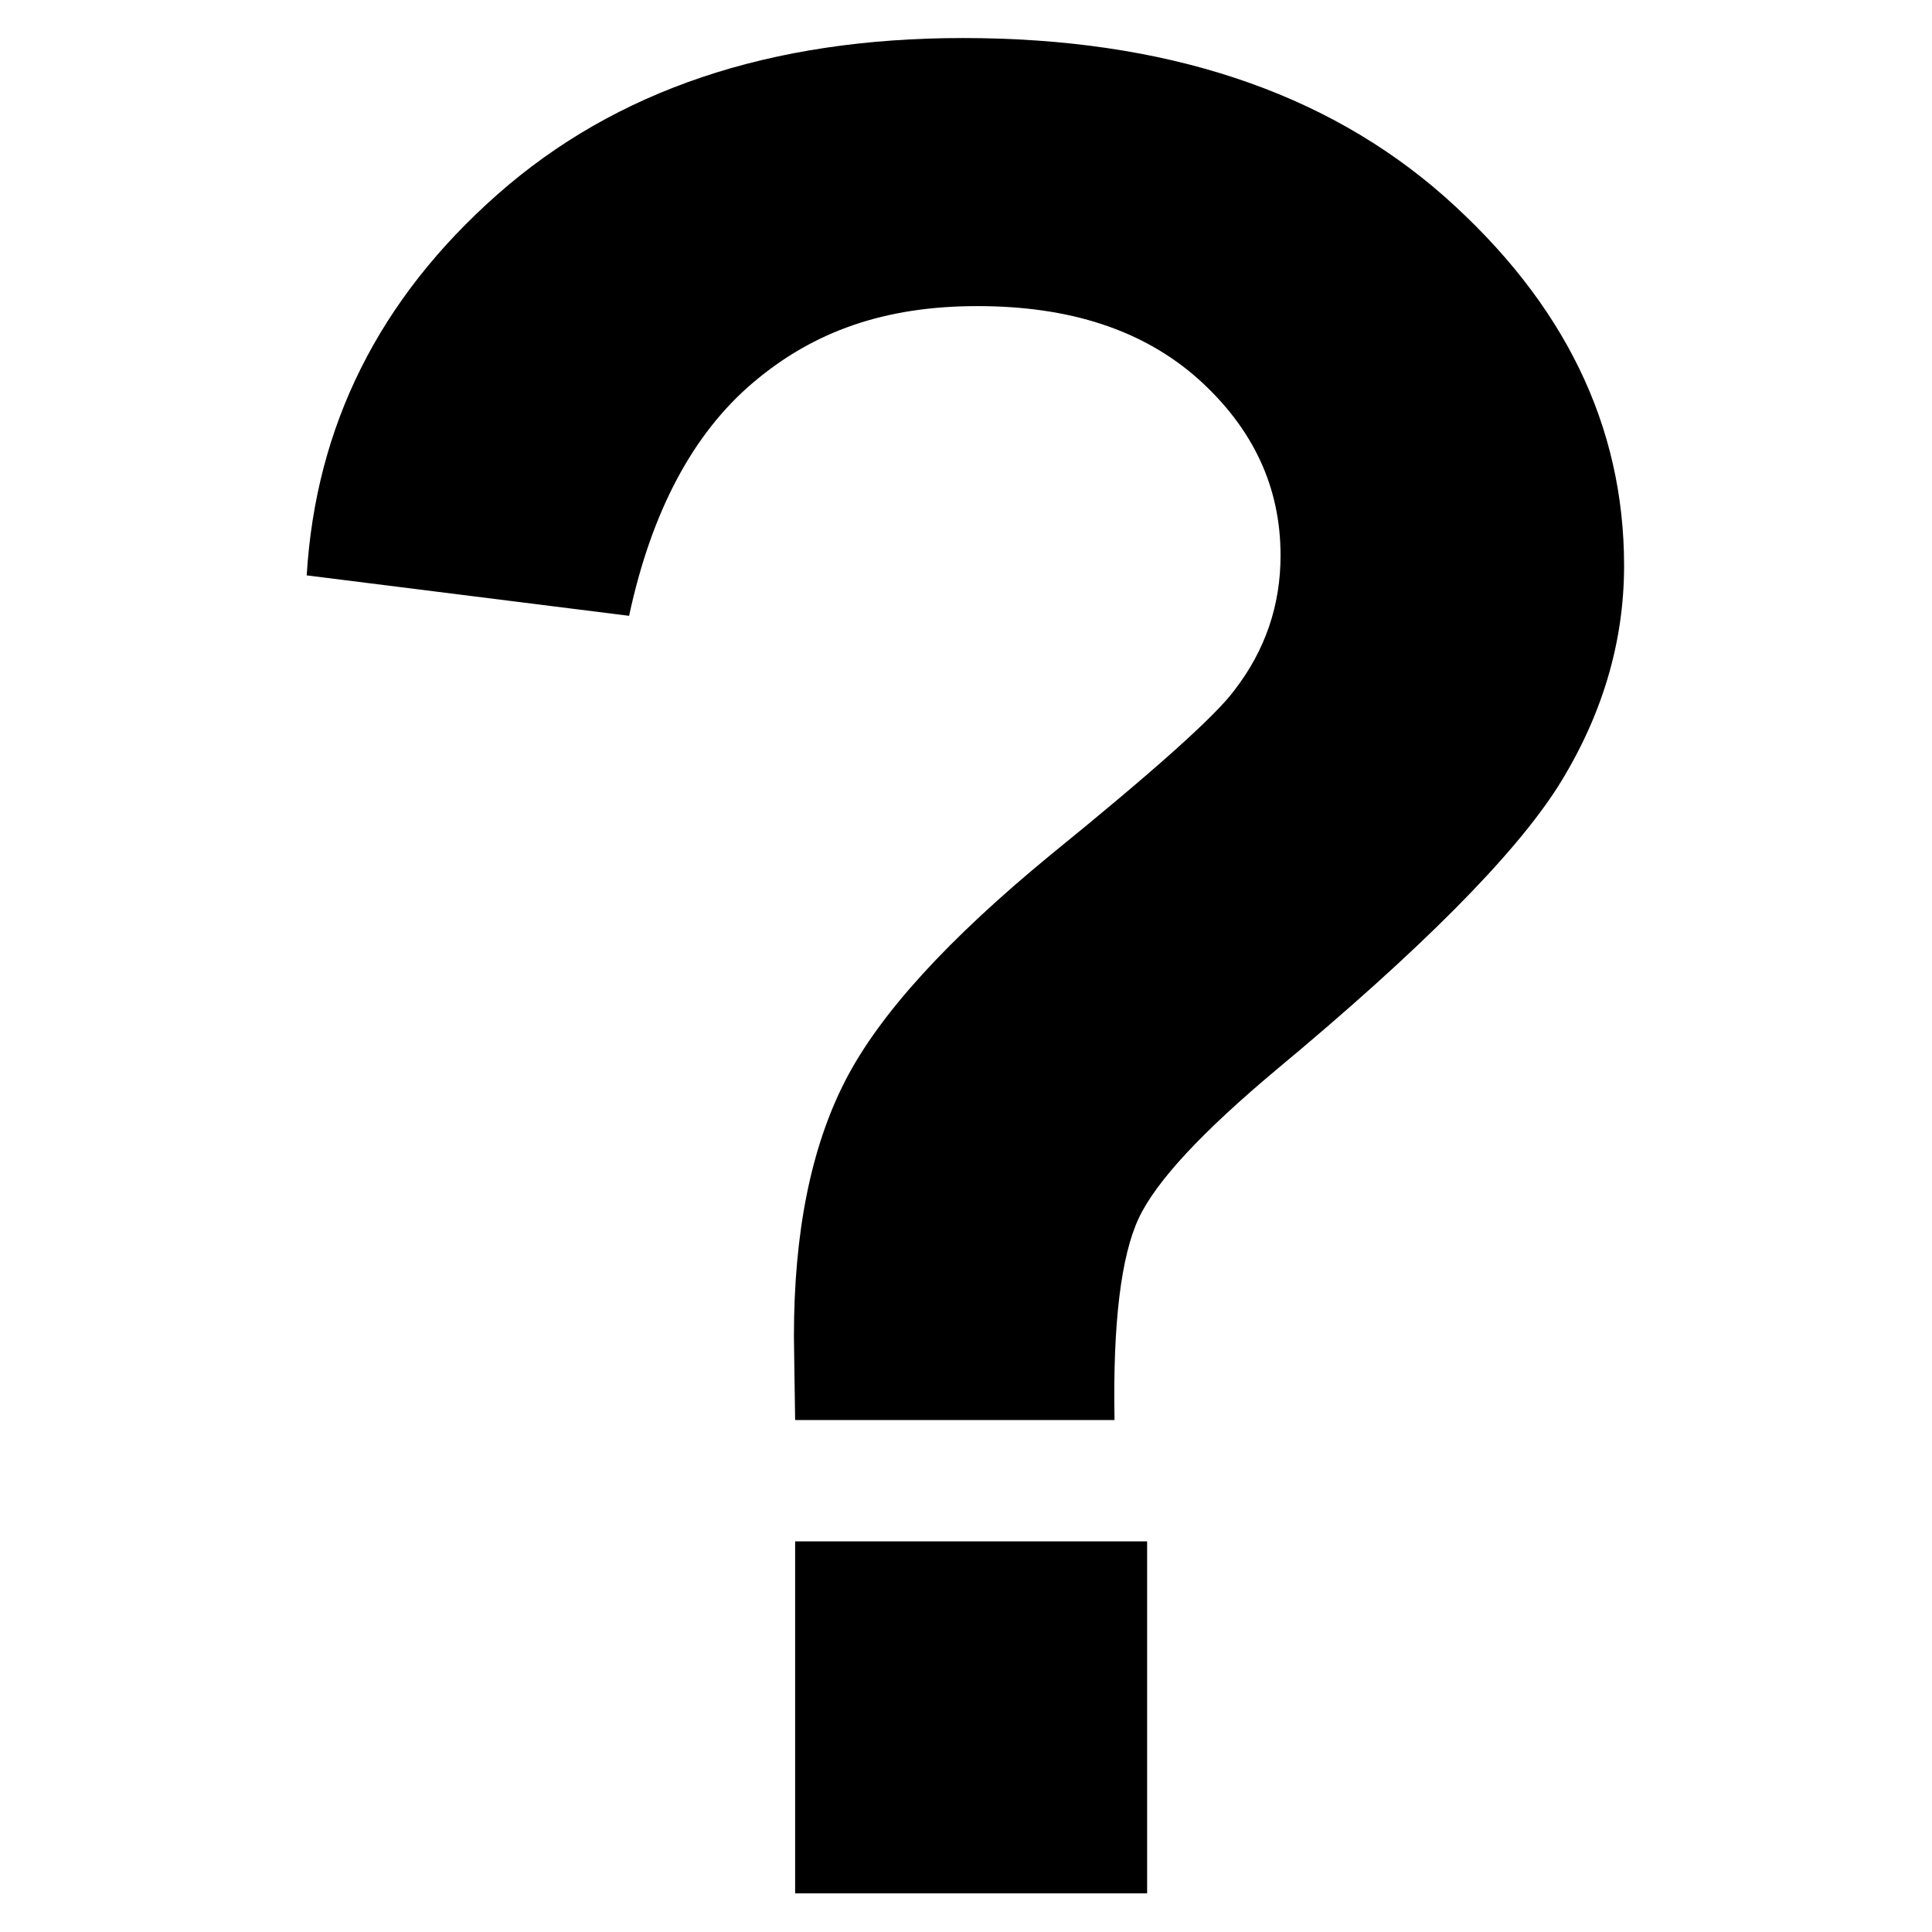
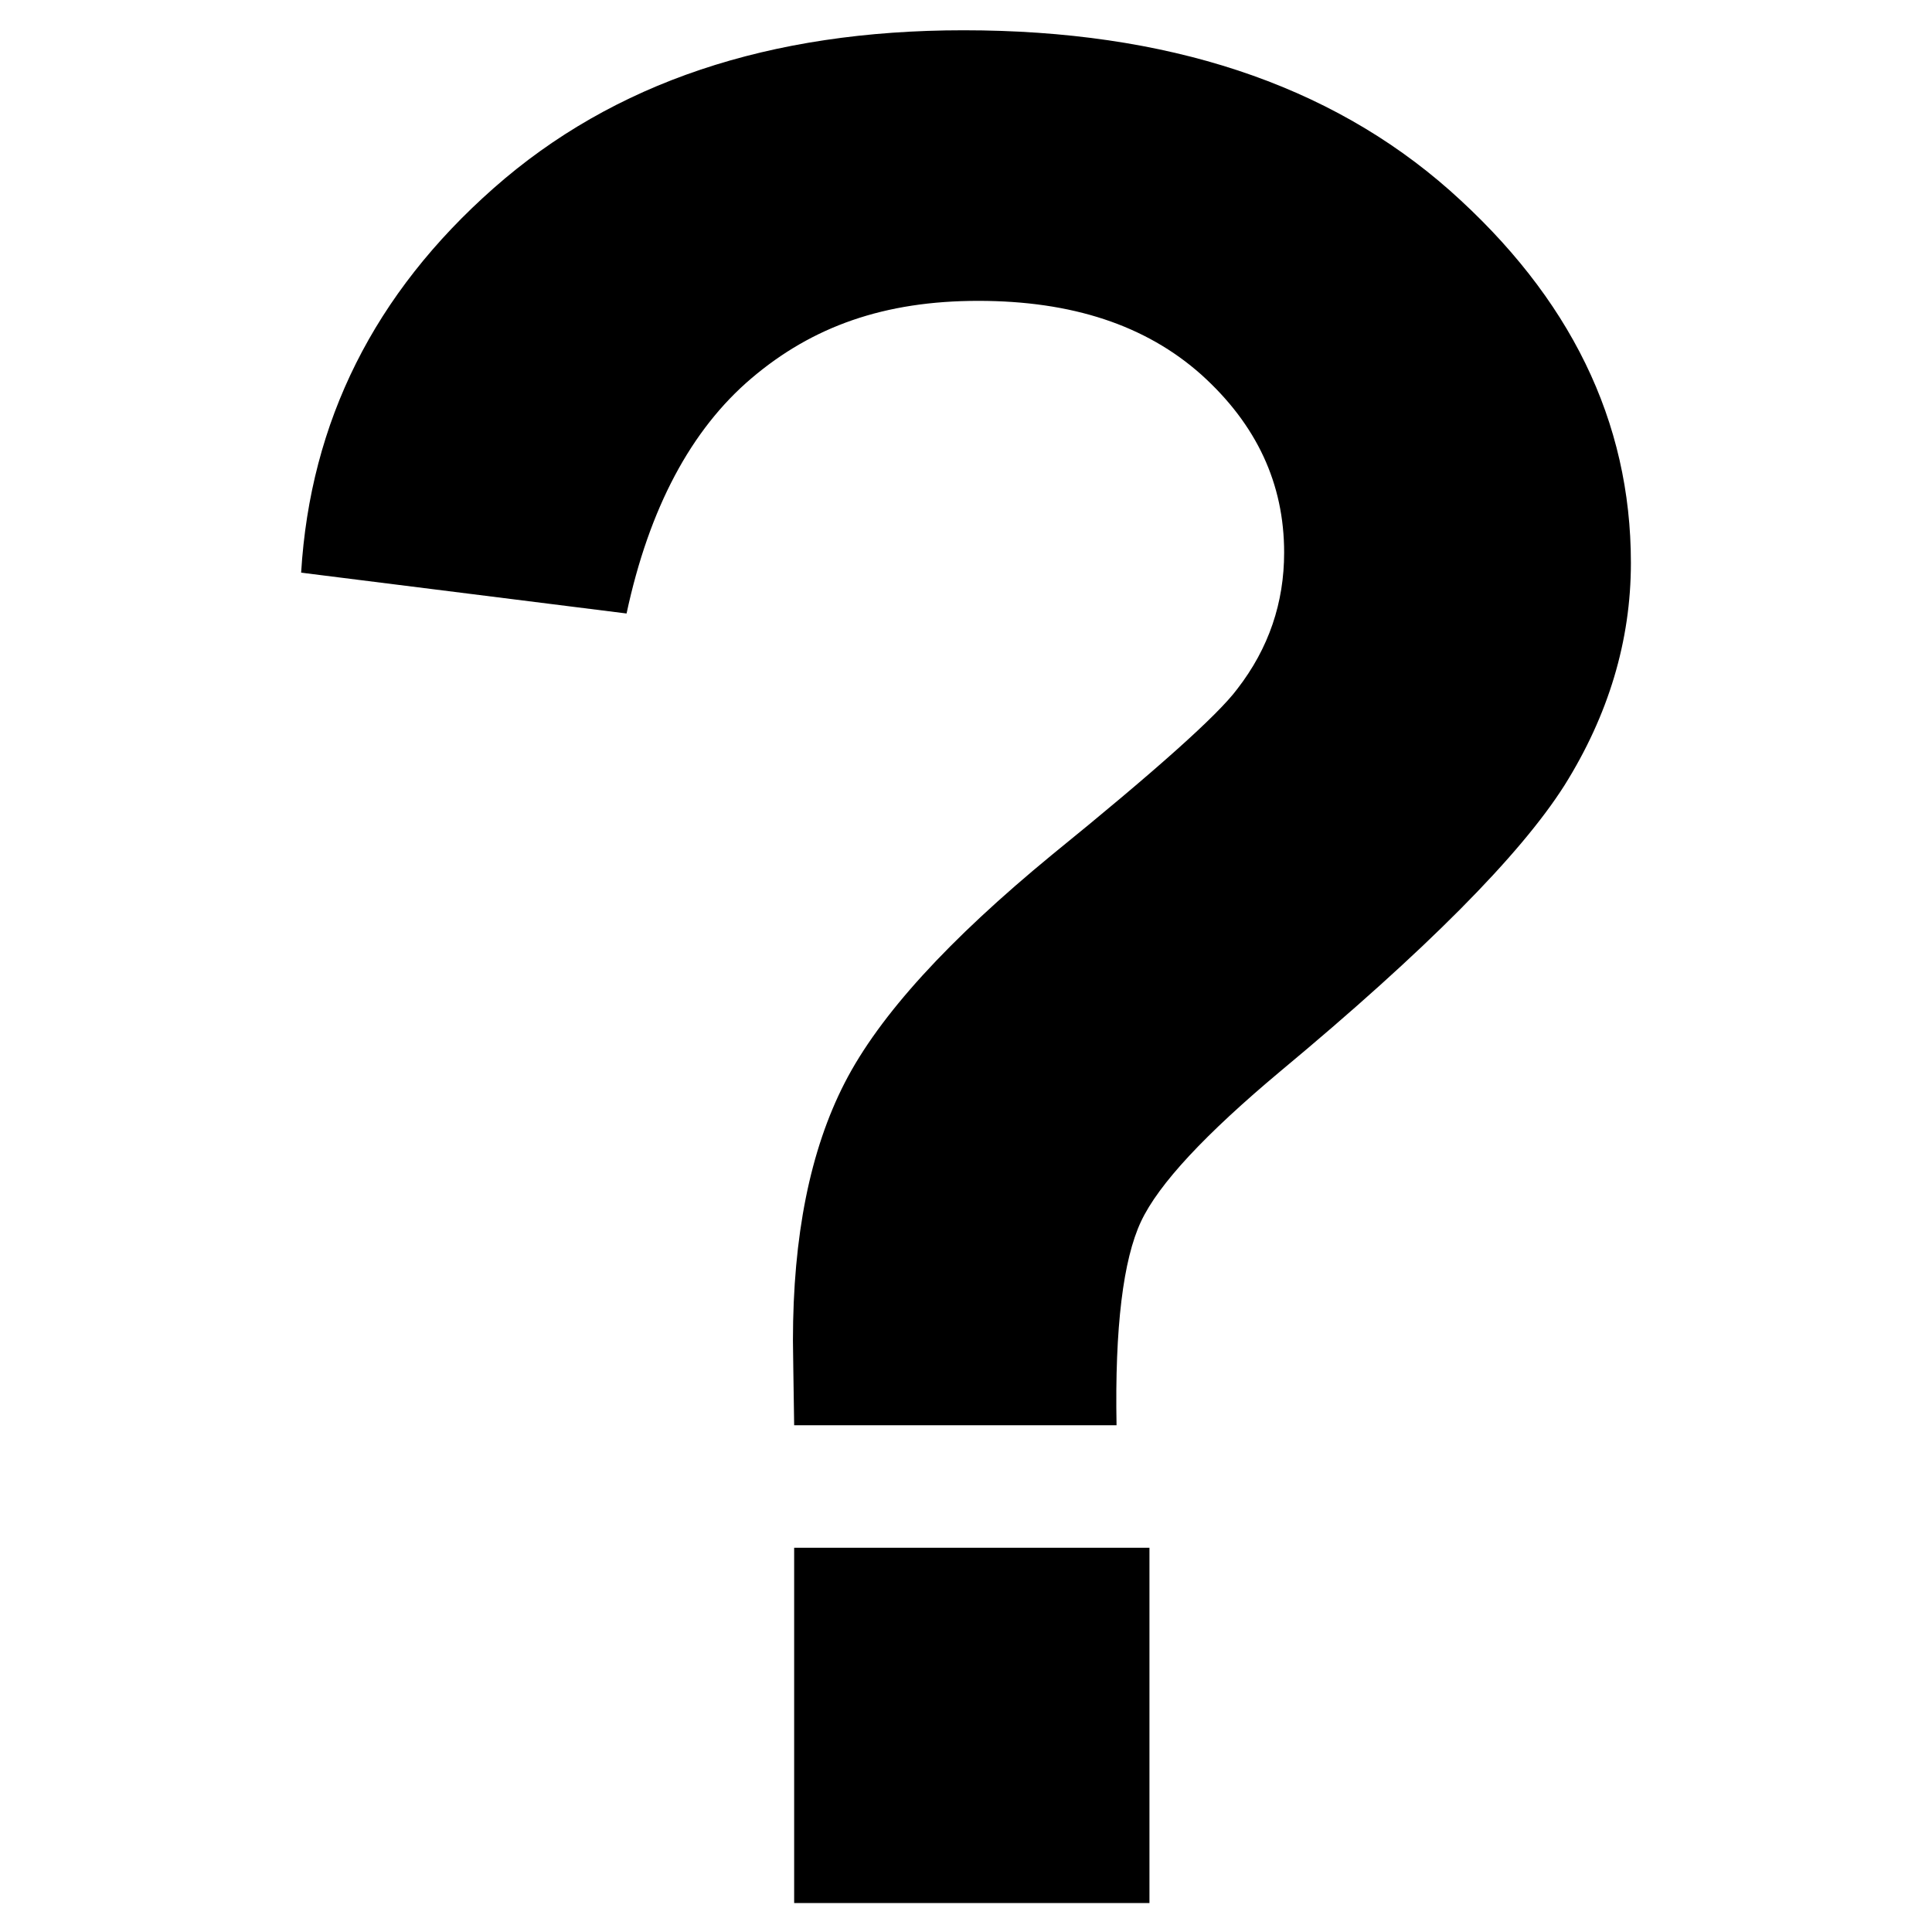
- <svg xmlns="http://www.w3.org/2000/svg" id="Layer_2" data-name="Layer 2" viewBox="0 0 32 32">
-   <defs>
-     <style>
-       .cls-1 {
-         fill: none;
-       }
-     </style>
-   </defs>
-   <g id="Layer_2-2" data-name="Layer 2">
-     <g>
-       <rect class="cls-1" width="32" height="32" />
-       <g id="Layer_1-2" data-name="Layer_1">
-         <path d="m18.46,23.52h-5.29c-.01-.76-.02-1.22-.02-1.39,0-1.71.28-3.12.85-4.23.57-1.11,1.71-2.35,3.4-3.74,1.7-1.38,2.72-2.29,3.04-2.72.52-.67.77-1.42.77-2.24,0-1.13-.45-2.1-1.36-2.92-.91-.81-2.12-1.21-3.66-1.21s-2.72.42-3.72,1.27c-.99.84-1.68,2.13-2.05,3.86l-5.34-.67c.15-2.48,1.2-4.58,3.16-6.31,1.96-1.73,4.52-2.59,7.71-2.59,3.34,0,6,.88,7.98,2.63,1.97,1.75,2.97,3.78,2.97,6.11,0,1.28-.37,2.5-1.09,3.65-.73,1.15-2.28,2.71-4.66,4.69-1.23,1.03-2,1.85-2.29,2.47s-.43,1.73-.4,3.34Zm-5.29,7.84v-5.83h5.83v5.83h-5.83Z" />
+ <svg xmlns="http://www.w3.org/2000/svg" width="100%" height="100%" viewBox="0 0 4171 4171" version="1.1" xml:space="preserve" style="fill-rule:evenodd;clip-rule:evenodd;stroke-linejoin:round;stroke-miterlimit:2;">
+   <rect id="question_mark" x="2.203" y="3.584" width="4166.67" height="4166.67" style="fill:none;" />
+   <clipPath id="_clip1">
+     <rect x="2.203" y="3.584" width="4166.67" height="4166.67" />
+   </clipPath>
+   <g clip-path="url(#_clip1)">
+     <rect x="2.203" y="3.584" width="4166.67" height="4166.67" style="fill:none;" />
+     <g id="Layer_2-2">
+       <g id="Layer_1-2">
+         <path d="M2410.51,3076.97l-696,0c-1.316,-99.992 -2.632,-160.514 -2.632,-182.881c0,-224.983 36.84,-410.496 111.834,-556.537c74.995,-146.042 224.983,-309.188 447.335,-492.069c223.668,-181.565 357.868,-301.293 399.97,-357.868c68.416,-88.151 101.308,-186.828 101.308,-294.715c0,-148.673 -59.206,-276.295 -178.934,-384.182c-119.727,-106.571 -278.926,-159.198 -481.543,-159.198c-202.616,-0 -357.868,55.259 -489.437,167.093c-130.253,110.518 -221.036,280.242 -269.716,507.856l-702.579,-88.151c19.735,-326.291 157.882,-602.587 415.758,-830.201c257.875,-227.615 594.692,-340.764 1014.4,-340.764c439.441,-0 789.415,115.781 1049.92,346.027c259.191,230.246 390.76,497.331 390.76,803.887c-0,168.408 -48.681,328.923 -143.411,480.227c-96.045,151.305 -299.977,356.553 -613.112,617.06c-161.83,135.516 -263.138,243.402 -301.293,324.975c-38.155,81.573 -56.575,227.615 -52.628,439.441Zm-696,1031.5l-0,-767.048l767.048,0l-0,767.048l-767.048,0Z" style="fill-rule:nonzero;" />
      </g>
    </g>
  </g>
</svg>
